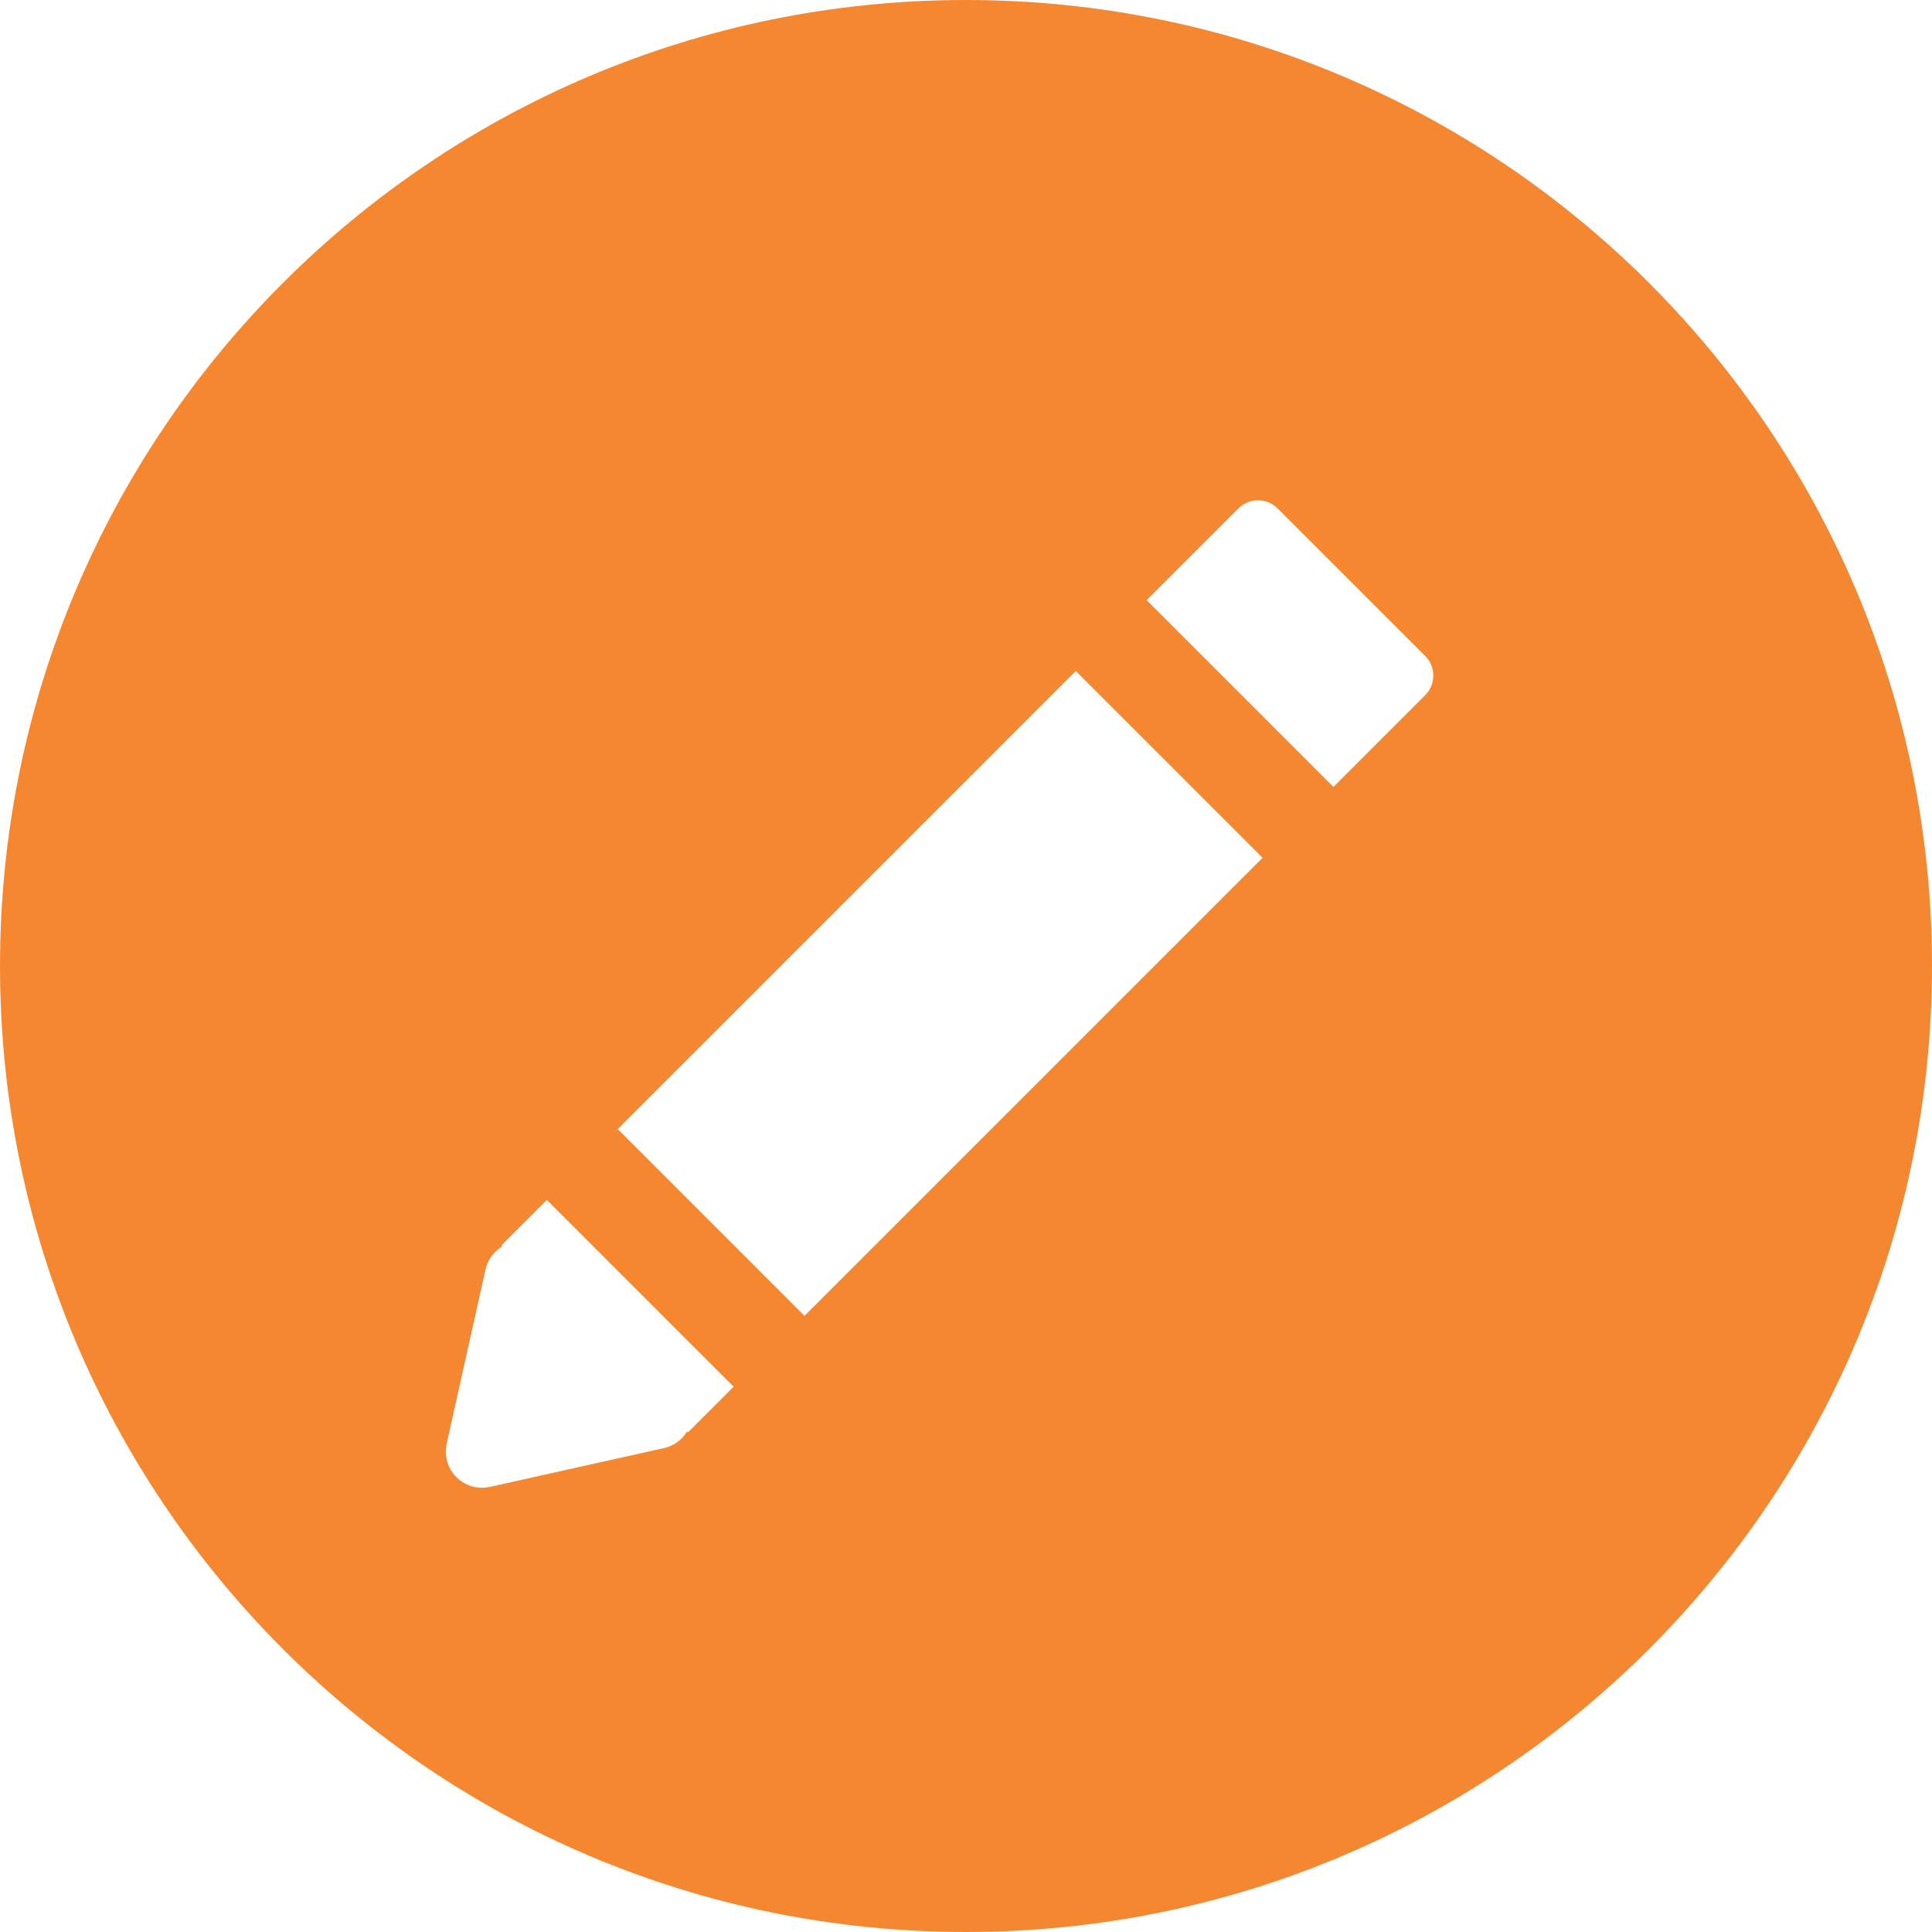
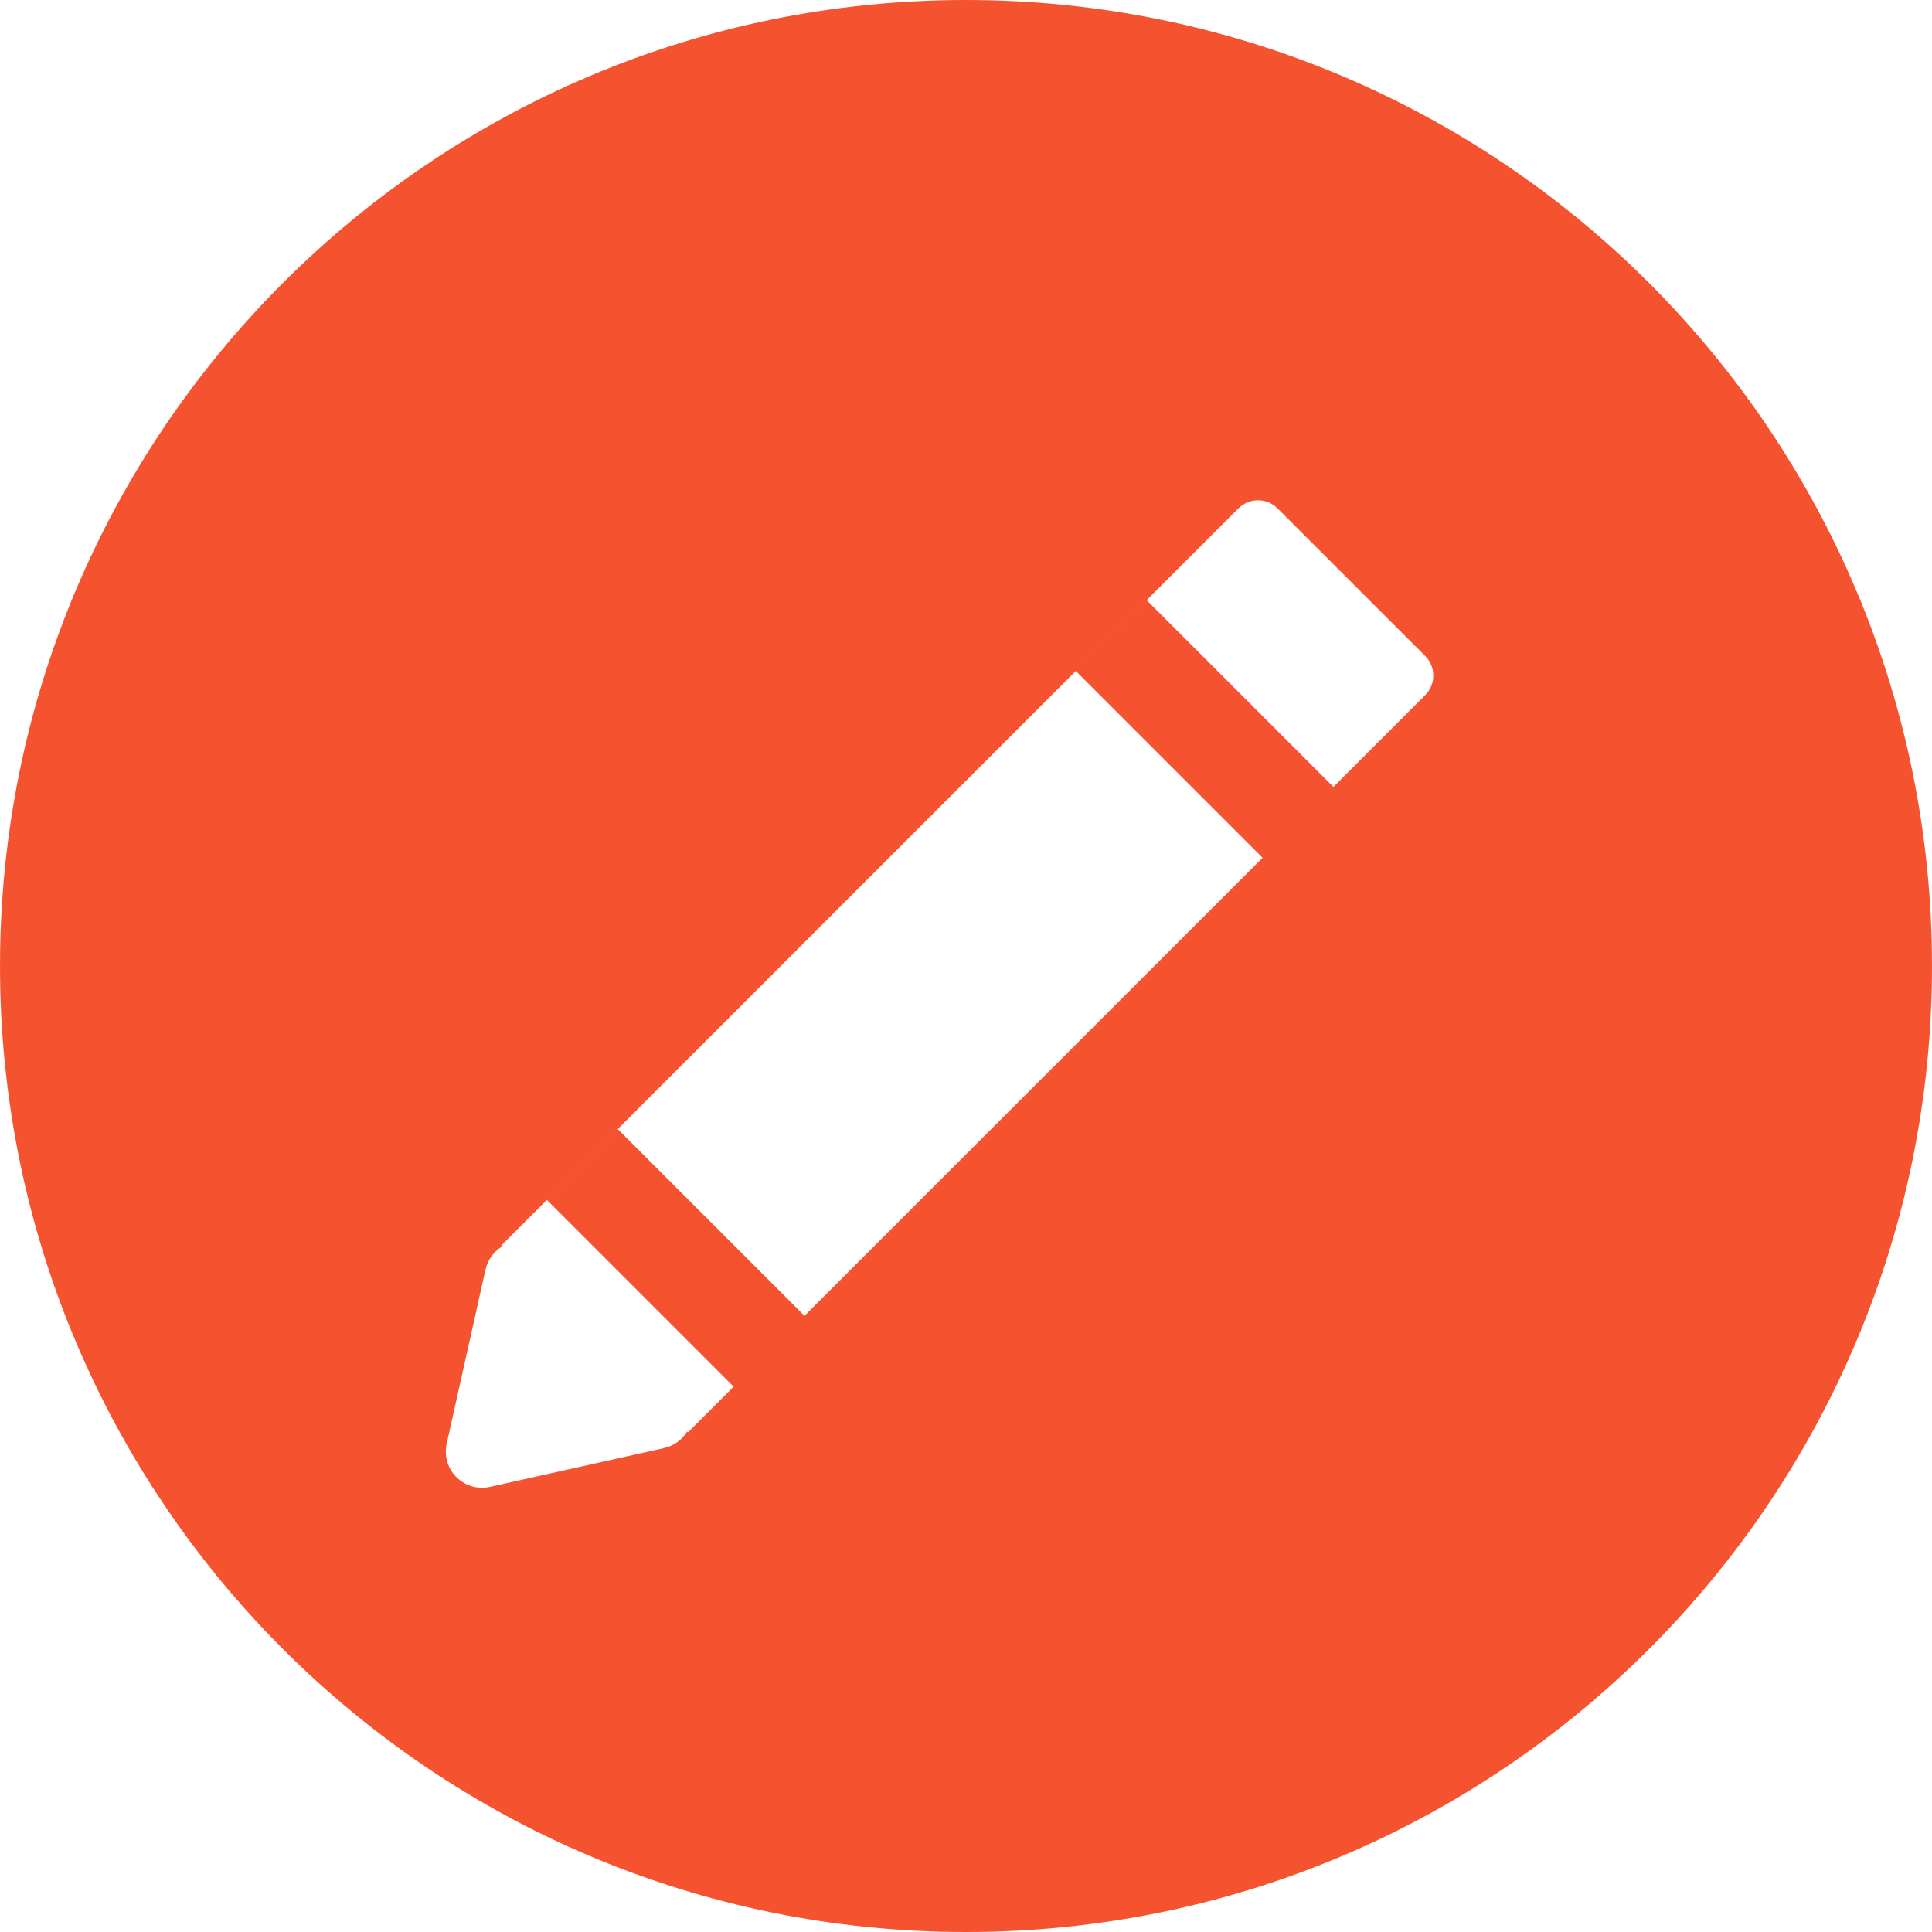
<svg xmlns="http://www.w3.org/2000/svg" version="1.1" id="Layer_1" x="0px" y="0px" viewBox="0 0 300 300" style="enable-background:new 0 0 300 300;" xml:space="preserve" width="512px" height="512px" class="">
  <g>
    <g>
      <g>
-         <path d="M149.996,0C67.157,0,0.001,67.161,0.001,149.997S67.157,300,149.996,300s150.003-67.163,150.003-150.003    S232.835,0,149.996,0z M221.302,107.945l-14.247,14.247l-29.001-28.999l-11.002,11.002l29.001,29.001l-71.132,71.126    l-28.999-28.996L84.92,186.328l28.999,28.999l-7.088,7.088l-0.135-0.135c-0.786,1.294-2.064,2.238-3.582,2.575l-27.043,6.03    c-0.405,0.091-0.817,0.135-1.224,0.135c-1.476,0-2.91-0.581-3.973-1.647c-1.364-1.359-1.932-3.322-1.512-5.203l6.027-27.035    c0.34-1.517,1.286-2.798,2.578-3.582l-0.137-0.137L192.3,78.941c1.678-1.675,4.404-1.675,6.082,0.005l22.922,22.917    C222.982,103.541,222.982,106.267,221.302,107.945z" data-original="#000000" class="active-path" data-old_color="#f58731" fill="#f58731" />
+         <path d="M149.996,0C67.157,0,0.001,67.161,0.001,149.997S67.157,300,149.996,300s150.003-67.163,150.003-150.003    S232.835,0,149.996,0z M221.302,107.945l-14.247,14.247l-29.001-28.999l-11.002,11.002l29.001,29.001l-71.132,71.126    l-28.999-28.996L84.92,186.328l28.999,28.999l-7.088,7.088l-0.135-0.135c-0.786,1.294-2.064,2.238-3.582,2.575l-27.043,6.03    c-0.405,0.091-0.817,0.135-1.224,0.135c-1.476,0-2.91-0.581-3.973-1.647c-1.364-1.359-1.932-3.322-1.512-5.203l6.027-27.035    c0.34-1.517,1.286-2.798,2.578-3.582l-0.137-0.137L192.3,78.941c1.678-1.675,4.404-1.675,6.082,0.005l22.922,22.917    C222.982,103.541,222.982,106.267,221.302,107.945z" data-original="#000000" class="active-path" data-old_color="#f55330" fill="#f55330" />
      </g>
    </g>
  </g>
</svg>
